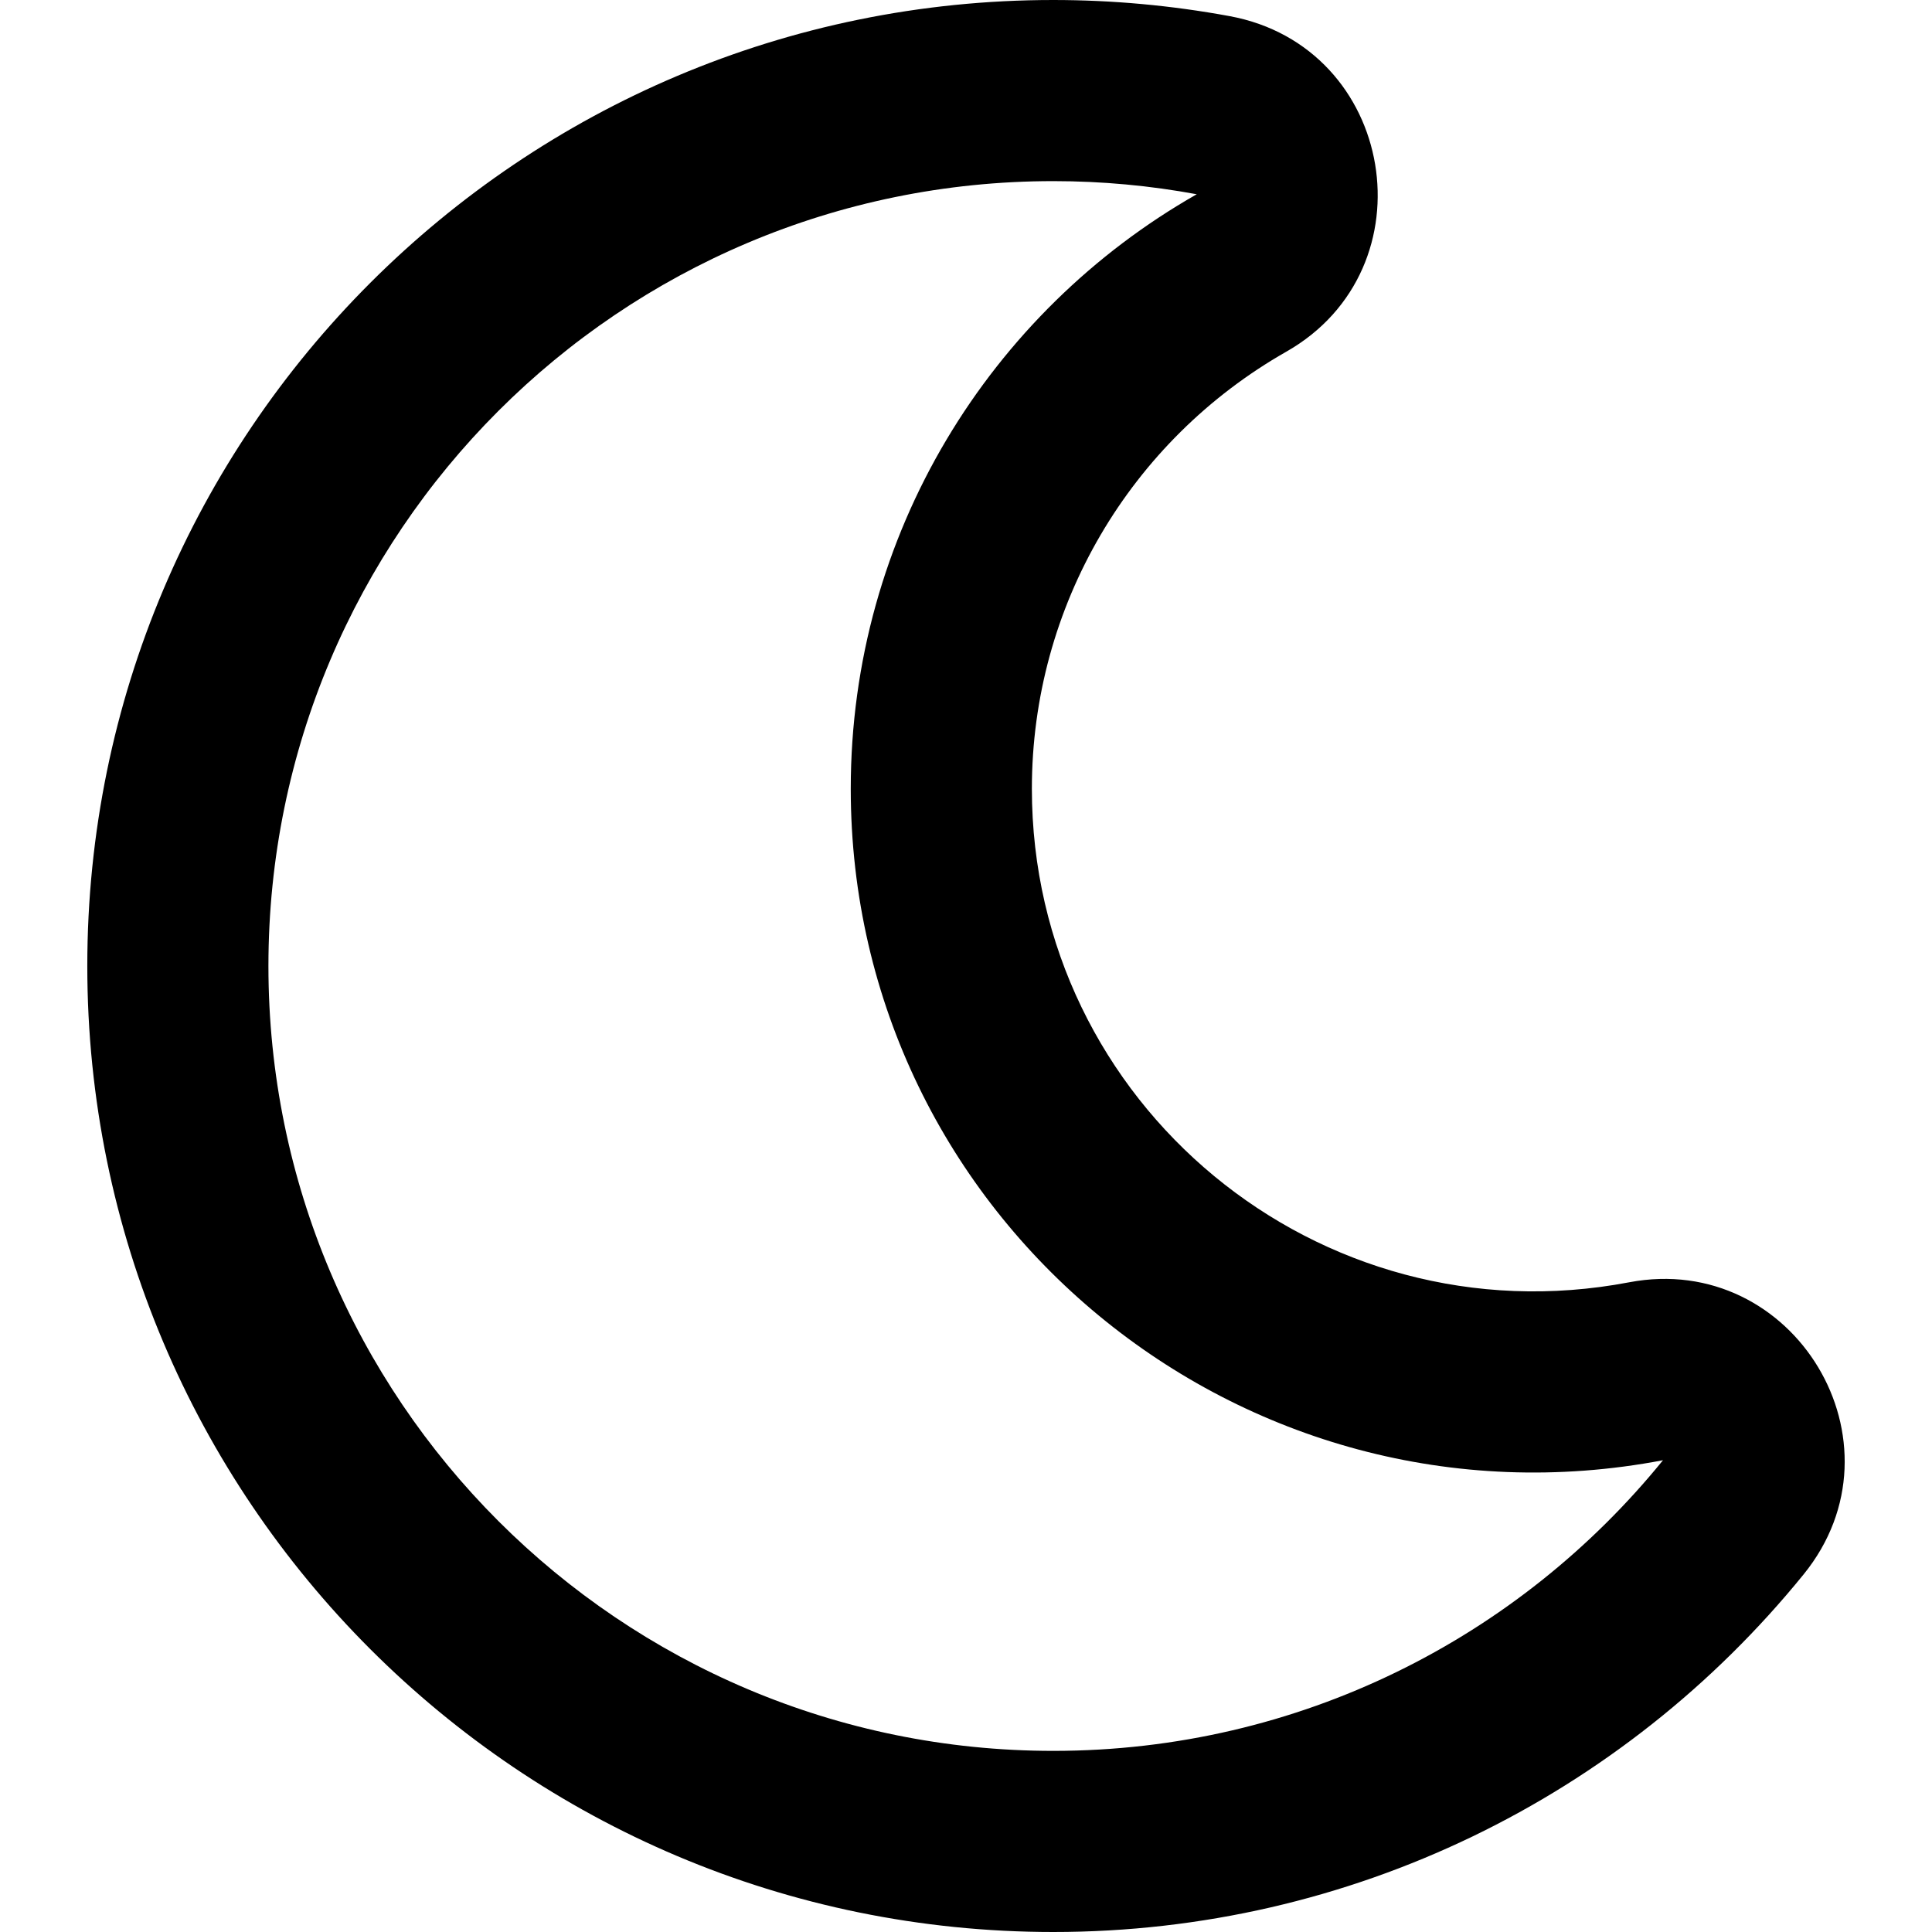
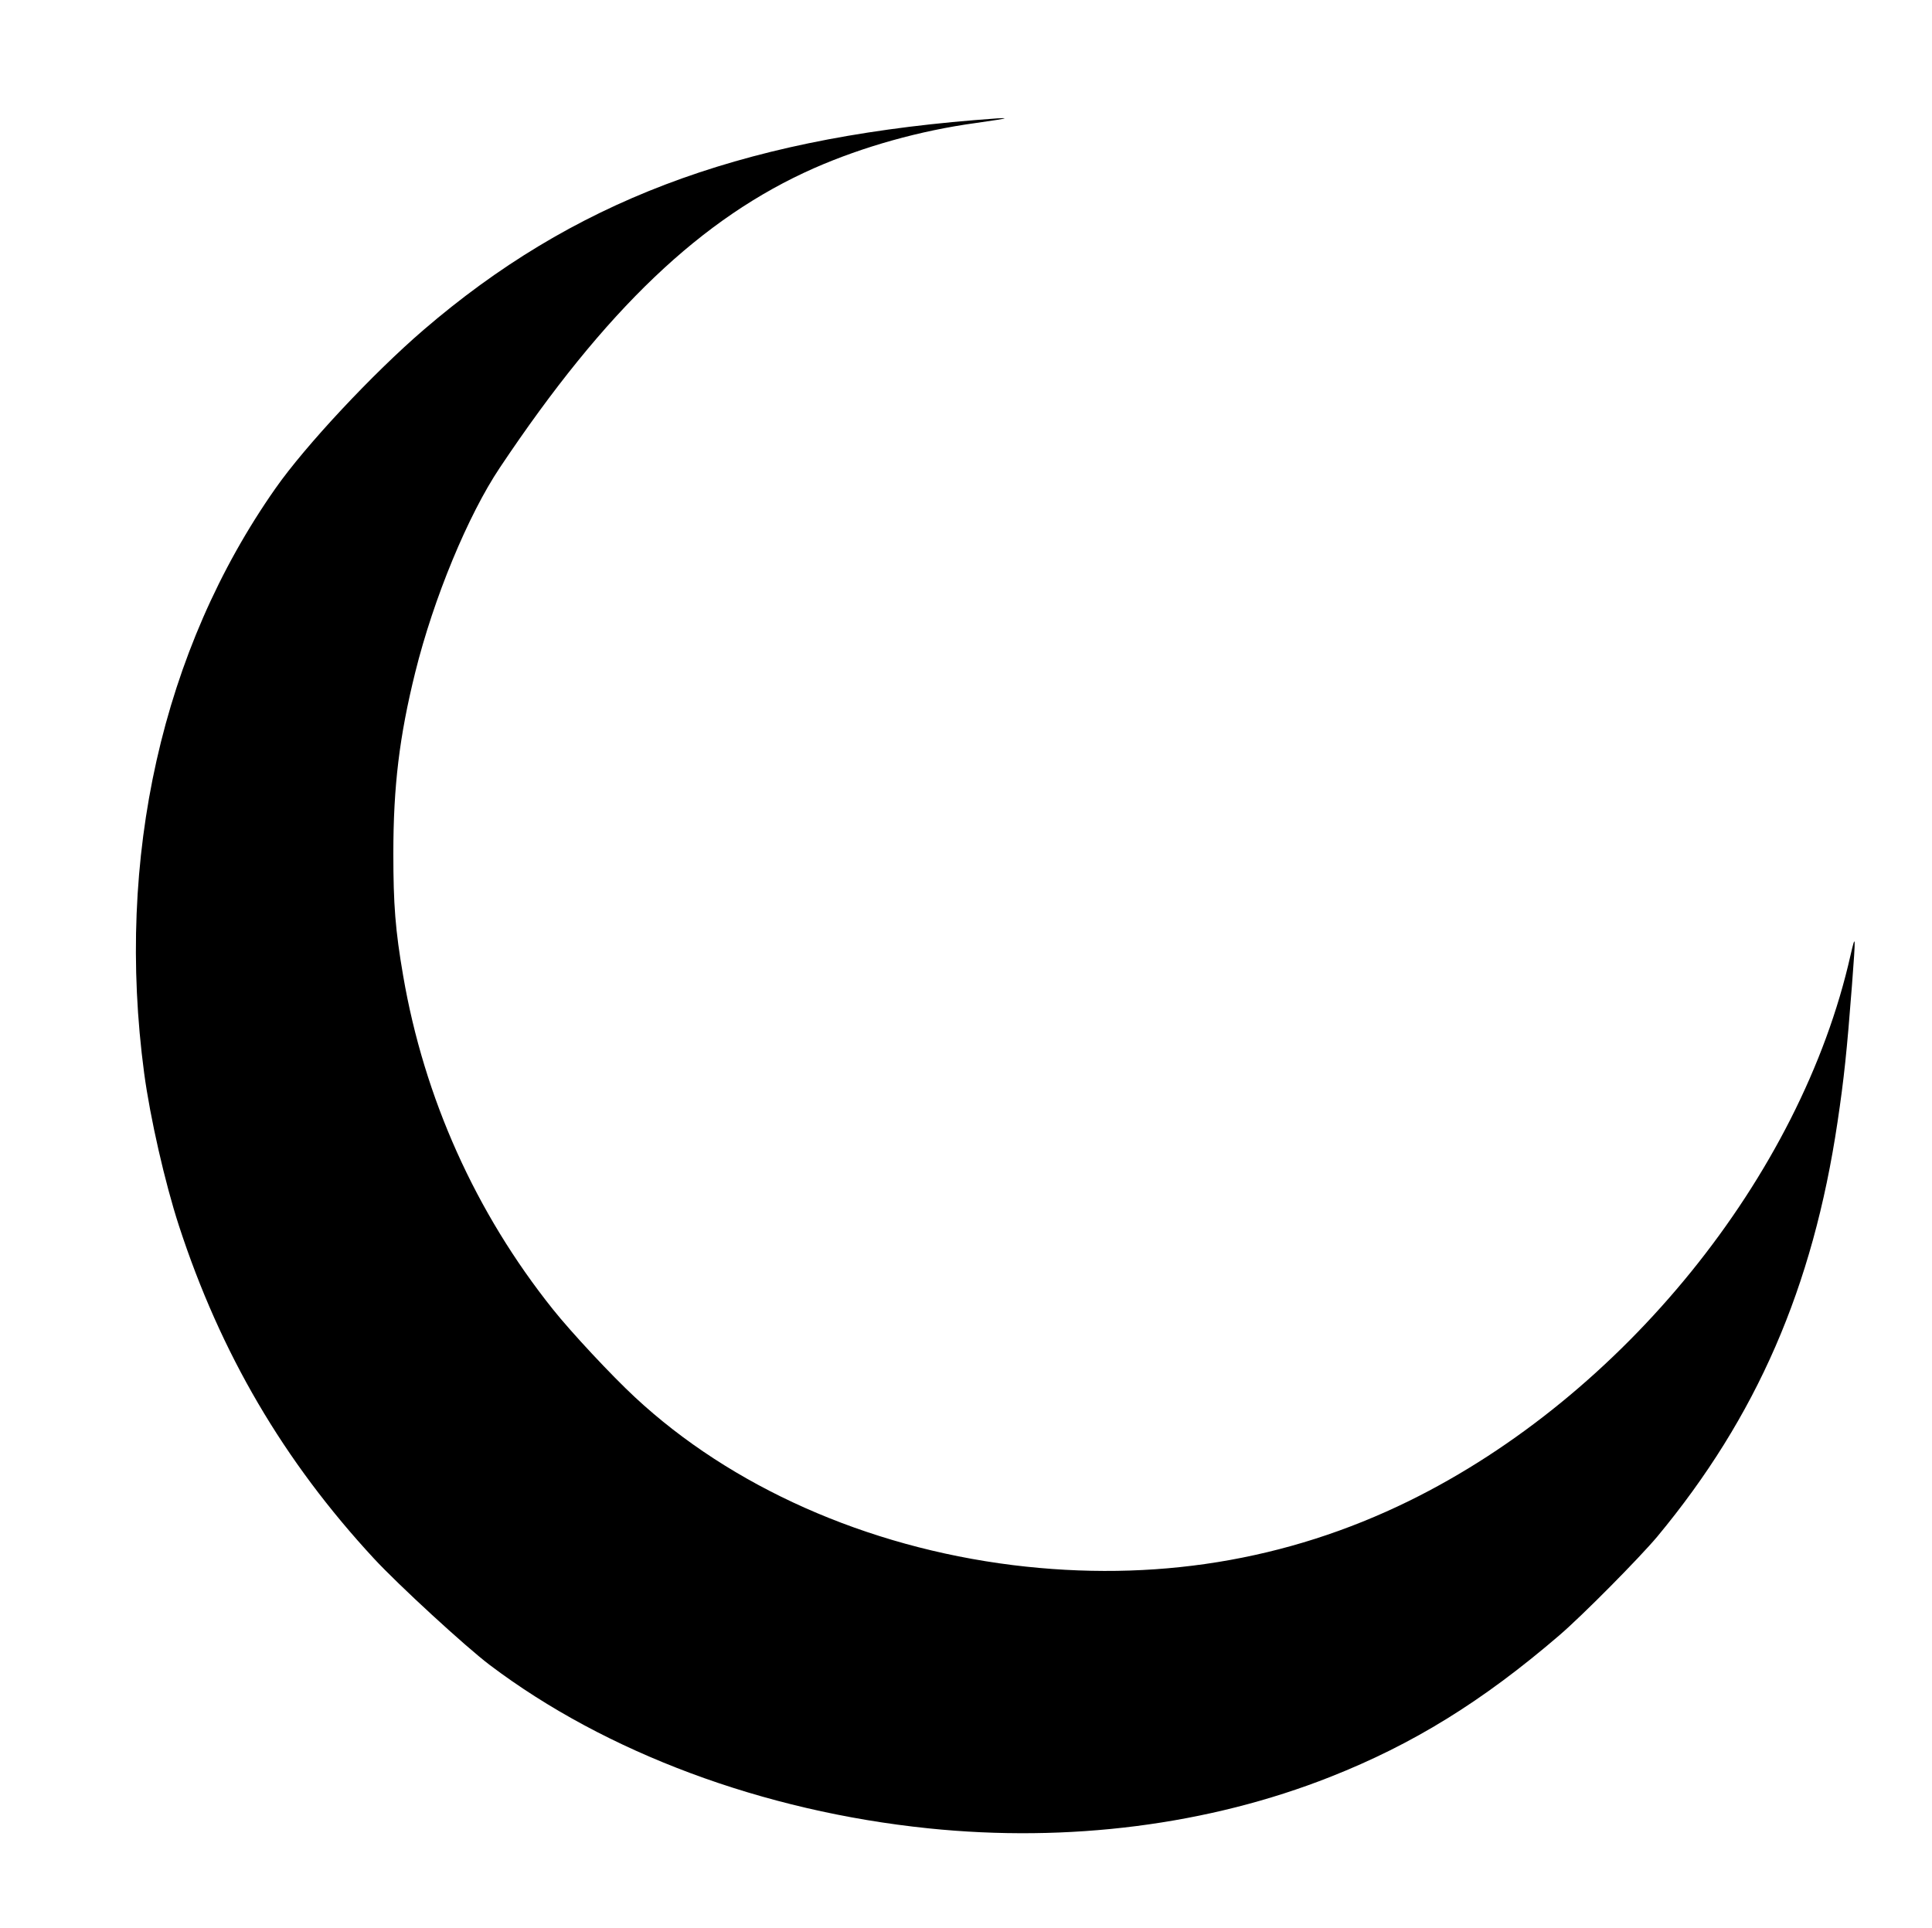
- <svg xmlns="http://www.w3.org/2000/svg" aria-hidden="true" focusable="false" data-prefix="far" data-icon="moon" class="svg-inline--fa fa-moon fa-w-16" role="img" viewBox="0 0 512 512">
-   <path fill="currentColor" d="M279.135 512c78.756 0 150.982-35.804 198.844-94.775 28.27-34.831-2.558-85.722-46.249-77.401-82.348 15.683-158.272-47.268-158.272-130.792 0-48.424 26.06-92.292 67.434-115.836 38.745-22.05 28.999-80.788-15.022-88.919A257.936 257.936 0 0 0 279.135 0c-141.36 0-256 114.575-256 256 0 141.36 114.576 256 256 256zm0-464c12.985 0 25.689 1.201 38.016 3.478-54.76 31.163-91.693 90.042-91.693 157.554 0 113.848 103.641 199.2 215.252 177.944C402.574 433.964 344.366 464 279.135 464c-114.875 0-208-93.125-208-208s93.125-208 208-208z" />
+ <svg xmlns="http://www.w3.org/2000/svg" version="1.0" width="1280pt" height="1277pt" viewBox="0 0 1280 1277" preserveAspectRatio="xMidYMid meet">
+   <g transform="translate(0,1277) scale(0.1,-0.1)" fill="#000000" stroke="none">
+     <path d="M6455 11974 c-1577 -130 -2666 -545 -3649 -1390 -336 -289 -783 -767 -981 -1050 -751 -1070 -1060 -2448 -870 -3874 40 -298 138 -727 230 -1010 276 -847 694 -1560 1293 -2207 161 -174 608 -585 767 -705 769 -581 1810 -969 2905 -1082 929 -96 1857 22 2664 341 547 216 1006 499 1516 937 152 130 529 511 650 655 658 793 1031 1650 1194 2746 43 288 62 468 96 910 25 331 25 347 -10 195 -329 -1462 -1508 -2919 -2925 -3615 -811 -398 -1692 -540 -2625 -425 -970 121 -1866 519 -2504 1113 -154 143 -421 429 -543 582 -512 641 -853 1400 -992 2210 -52 302 -65 473 -65 810 0 446 40 776 145 1200 122 492 350 1042 561 1357 700 1048 1337 1655 2082 1984 323 142 703 249 1071 299 257 36 254 41 -10 19z" />
+   </g>
</svg>
